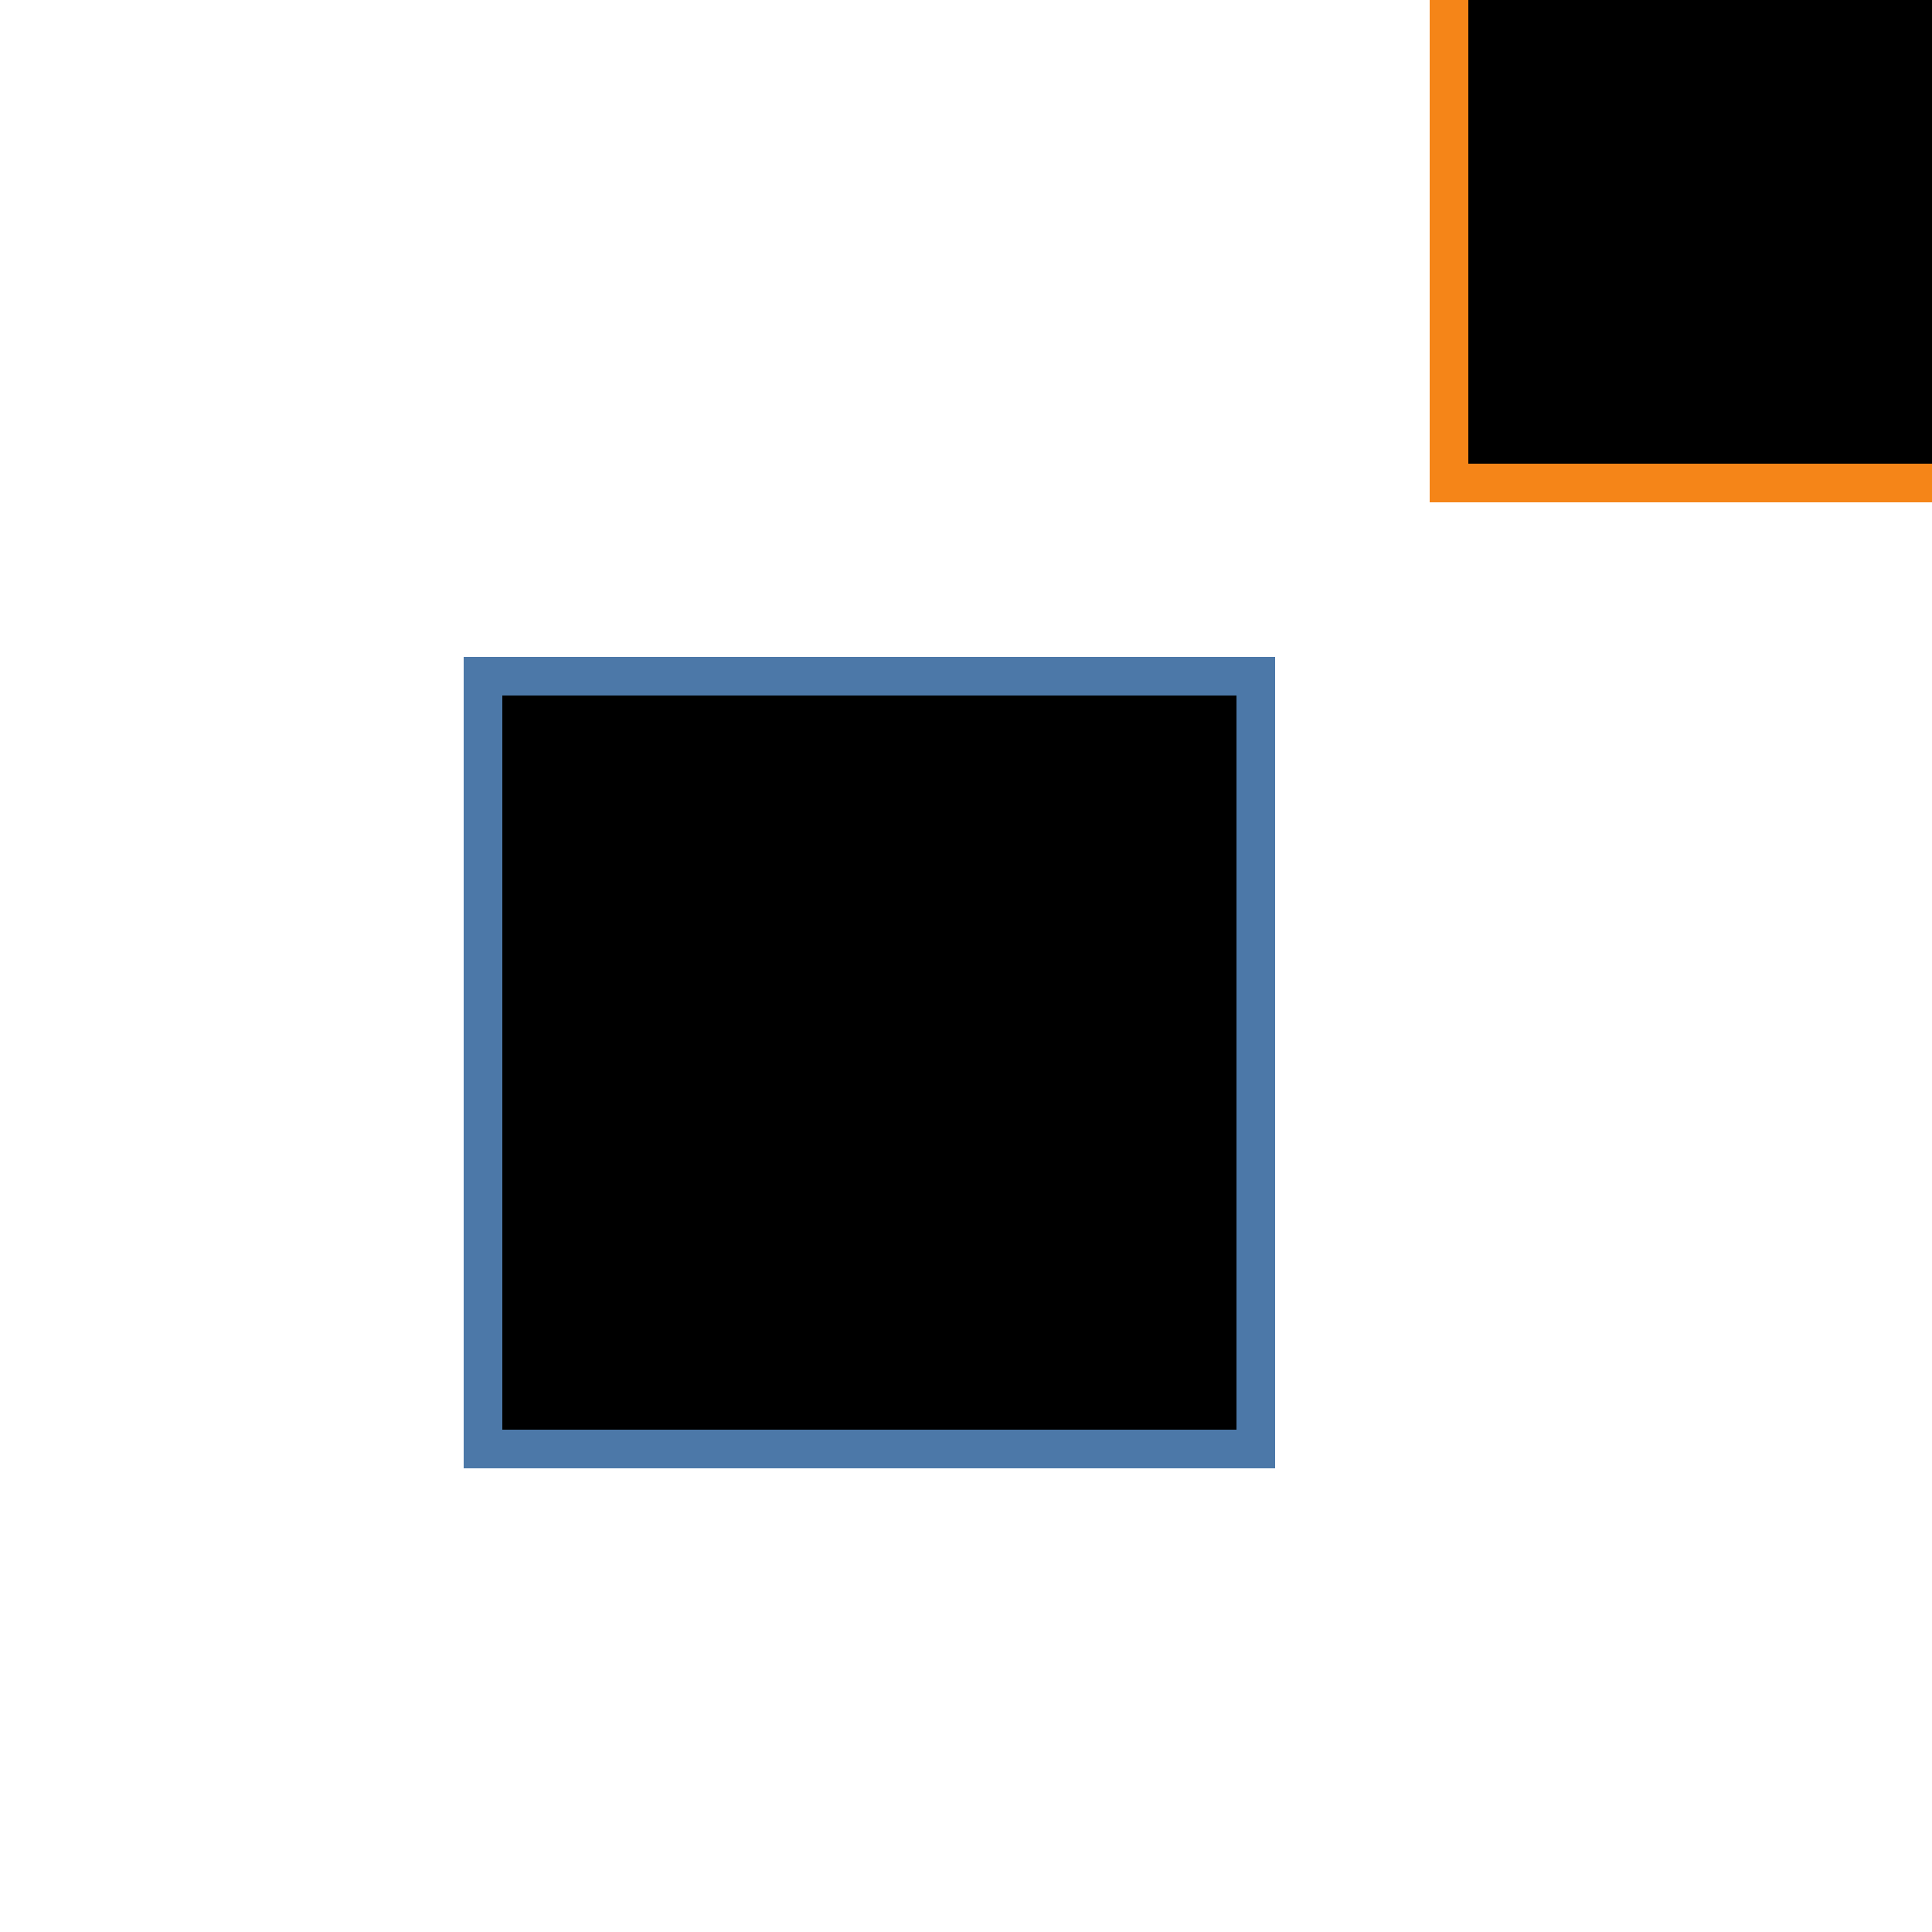
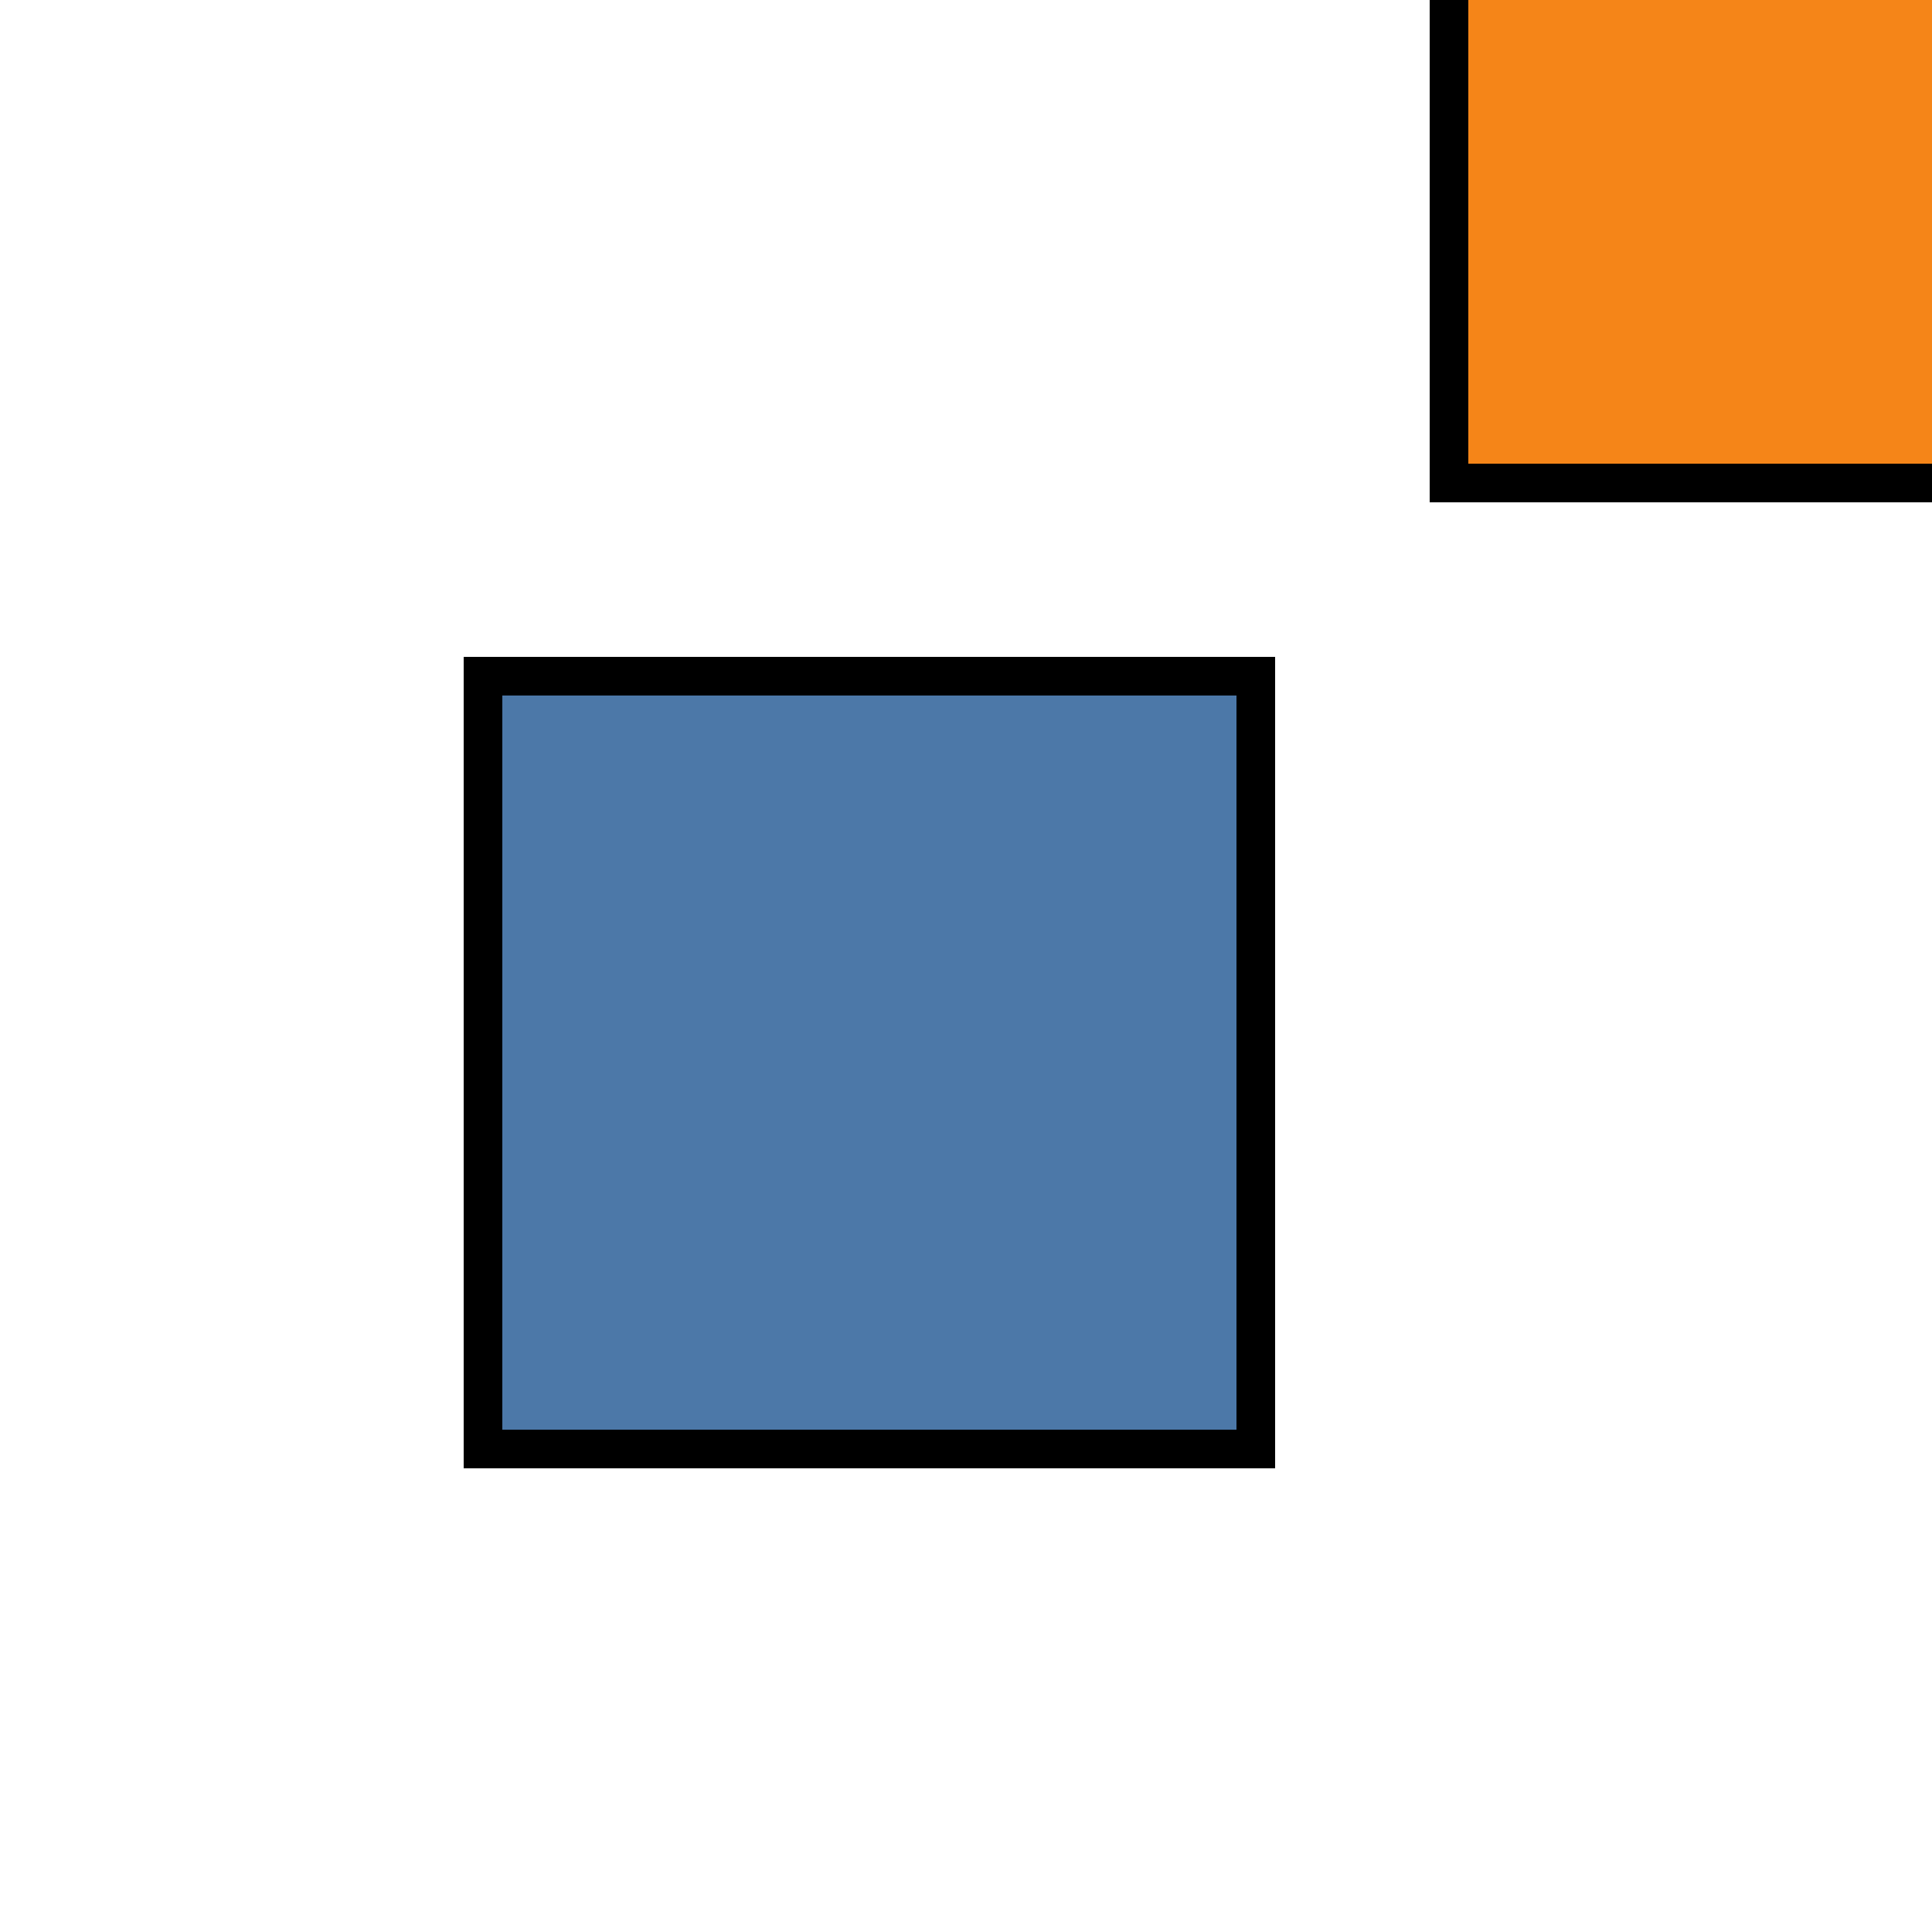
<svg xmlns="http://www.w3.org/2000/svg" height="100" width="100">
  <g>
    <defs>
      <clipPath id="my_rect_layer_clip_path">
        <rect height="100" width="100" x="0" y="0" />
      </clipPath>
    </defs>
    <g height="100" width="100">
      <g clip-path="url(#my_rect_layer_clip_path)" transform="translate(0,0)">
-         <rect height="40" opacity="1" stroke="rgb(76, 120, 168)" stroke-width="2" width="40" x="25" y="35" />
-         <rect height="50" opacity="1" stroke="rgb(245, 133, 24)" stroke-width="2" width="50" x="75" y="-25" />
+         <rect fill="rgb(76, 120, 168)" height="40" opacity="1" stroke="rgb(0, 0, 0)" stroke-width="2" width="40" x="25" y="35" />
+         <rect fill="rgb(245, 133, 24)" height="50" opacity="1" stroke="rgb(0, 0, 0)" stroke-width="2" width="50" x="75" y="-25" />
      </g>
    </g>
  </g>
</svg>
